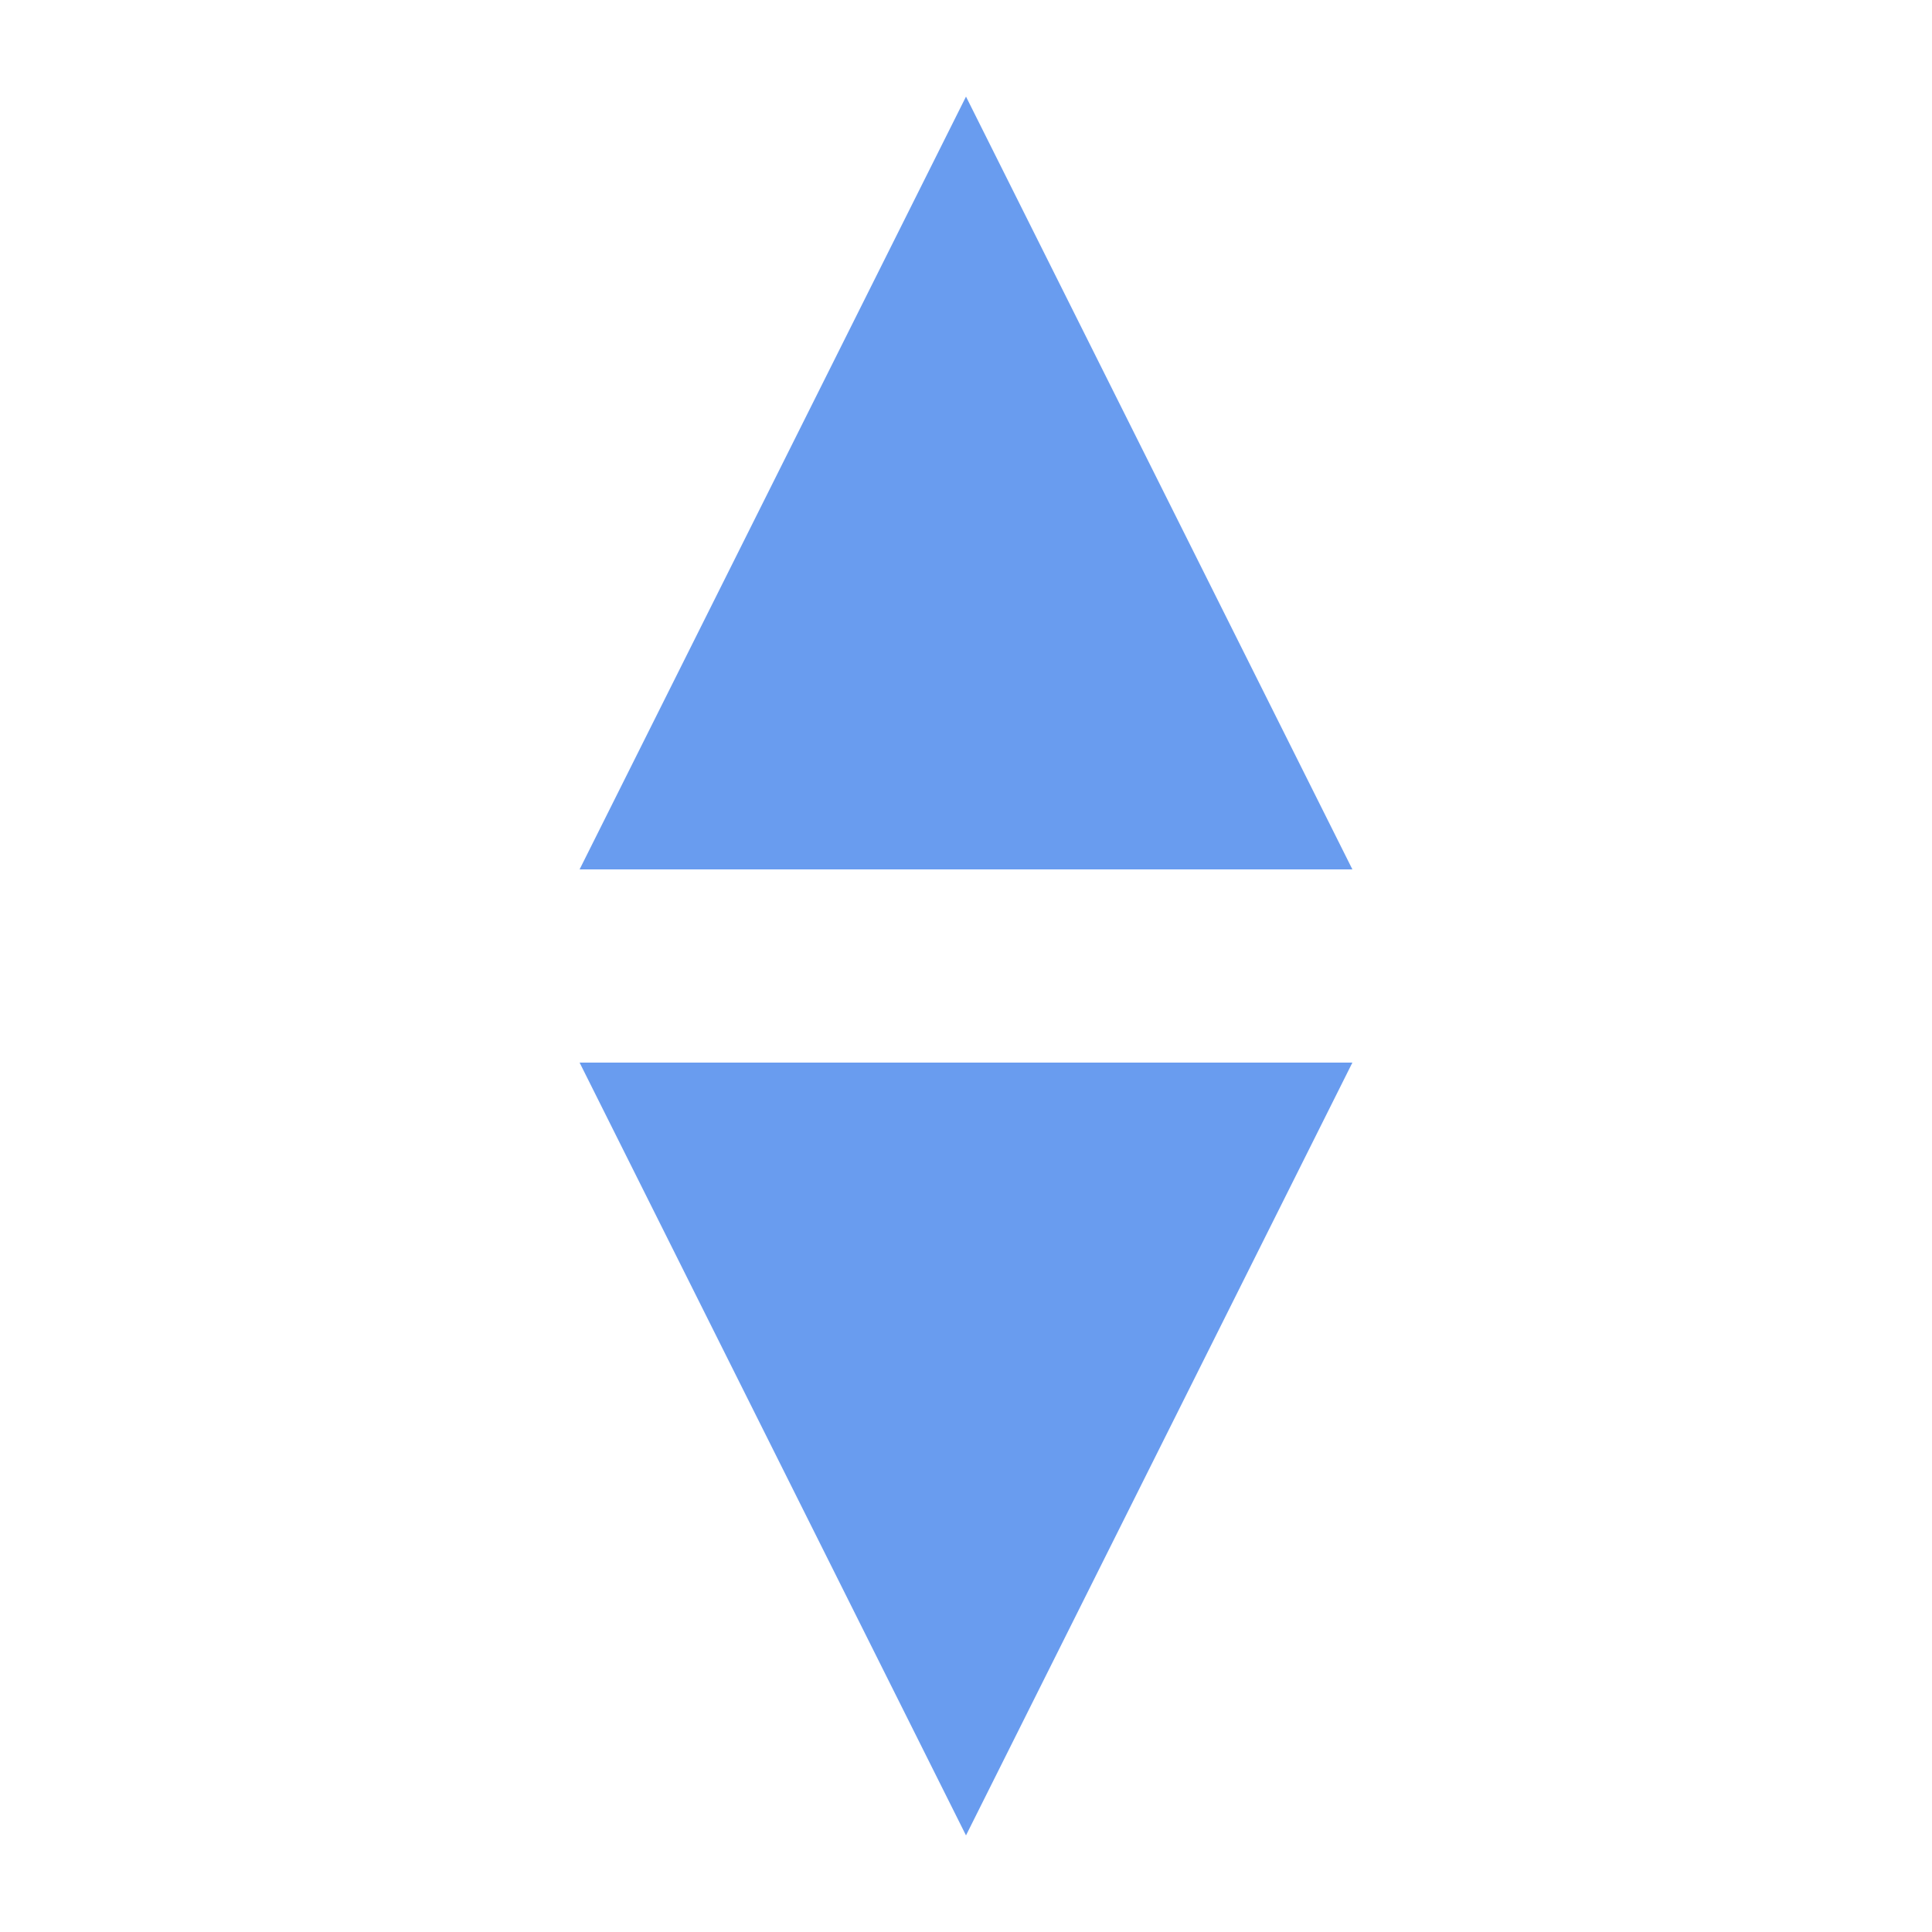
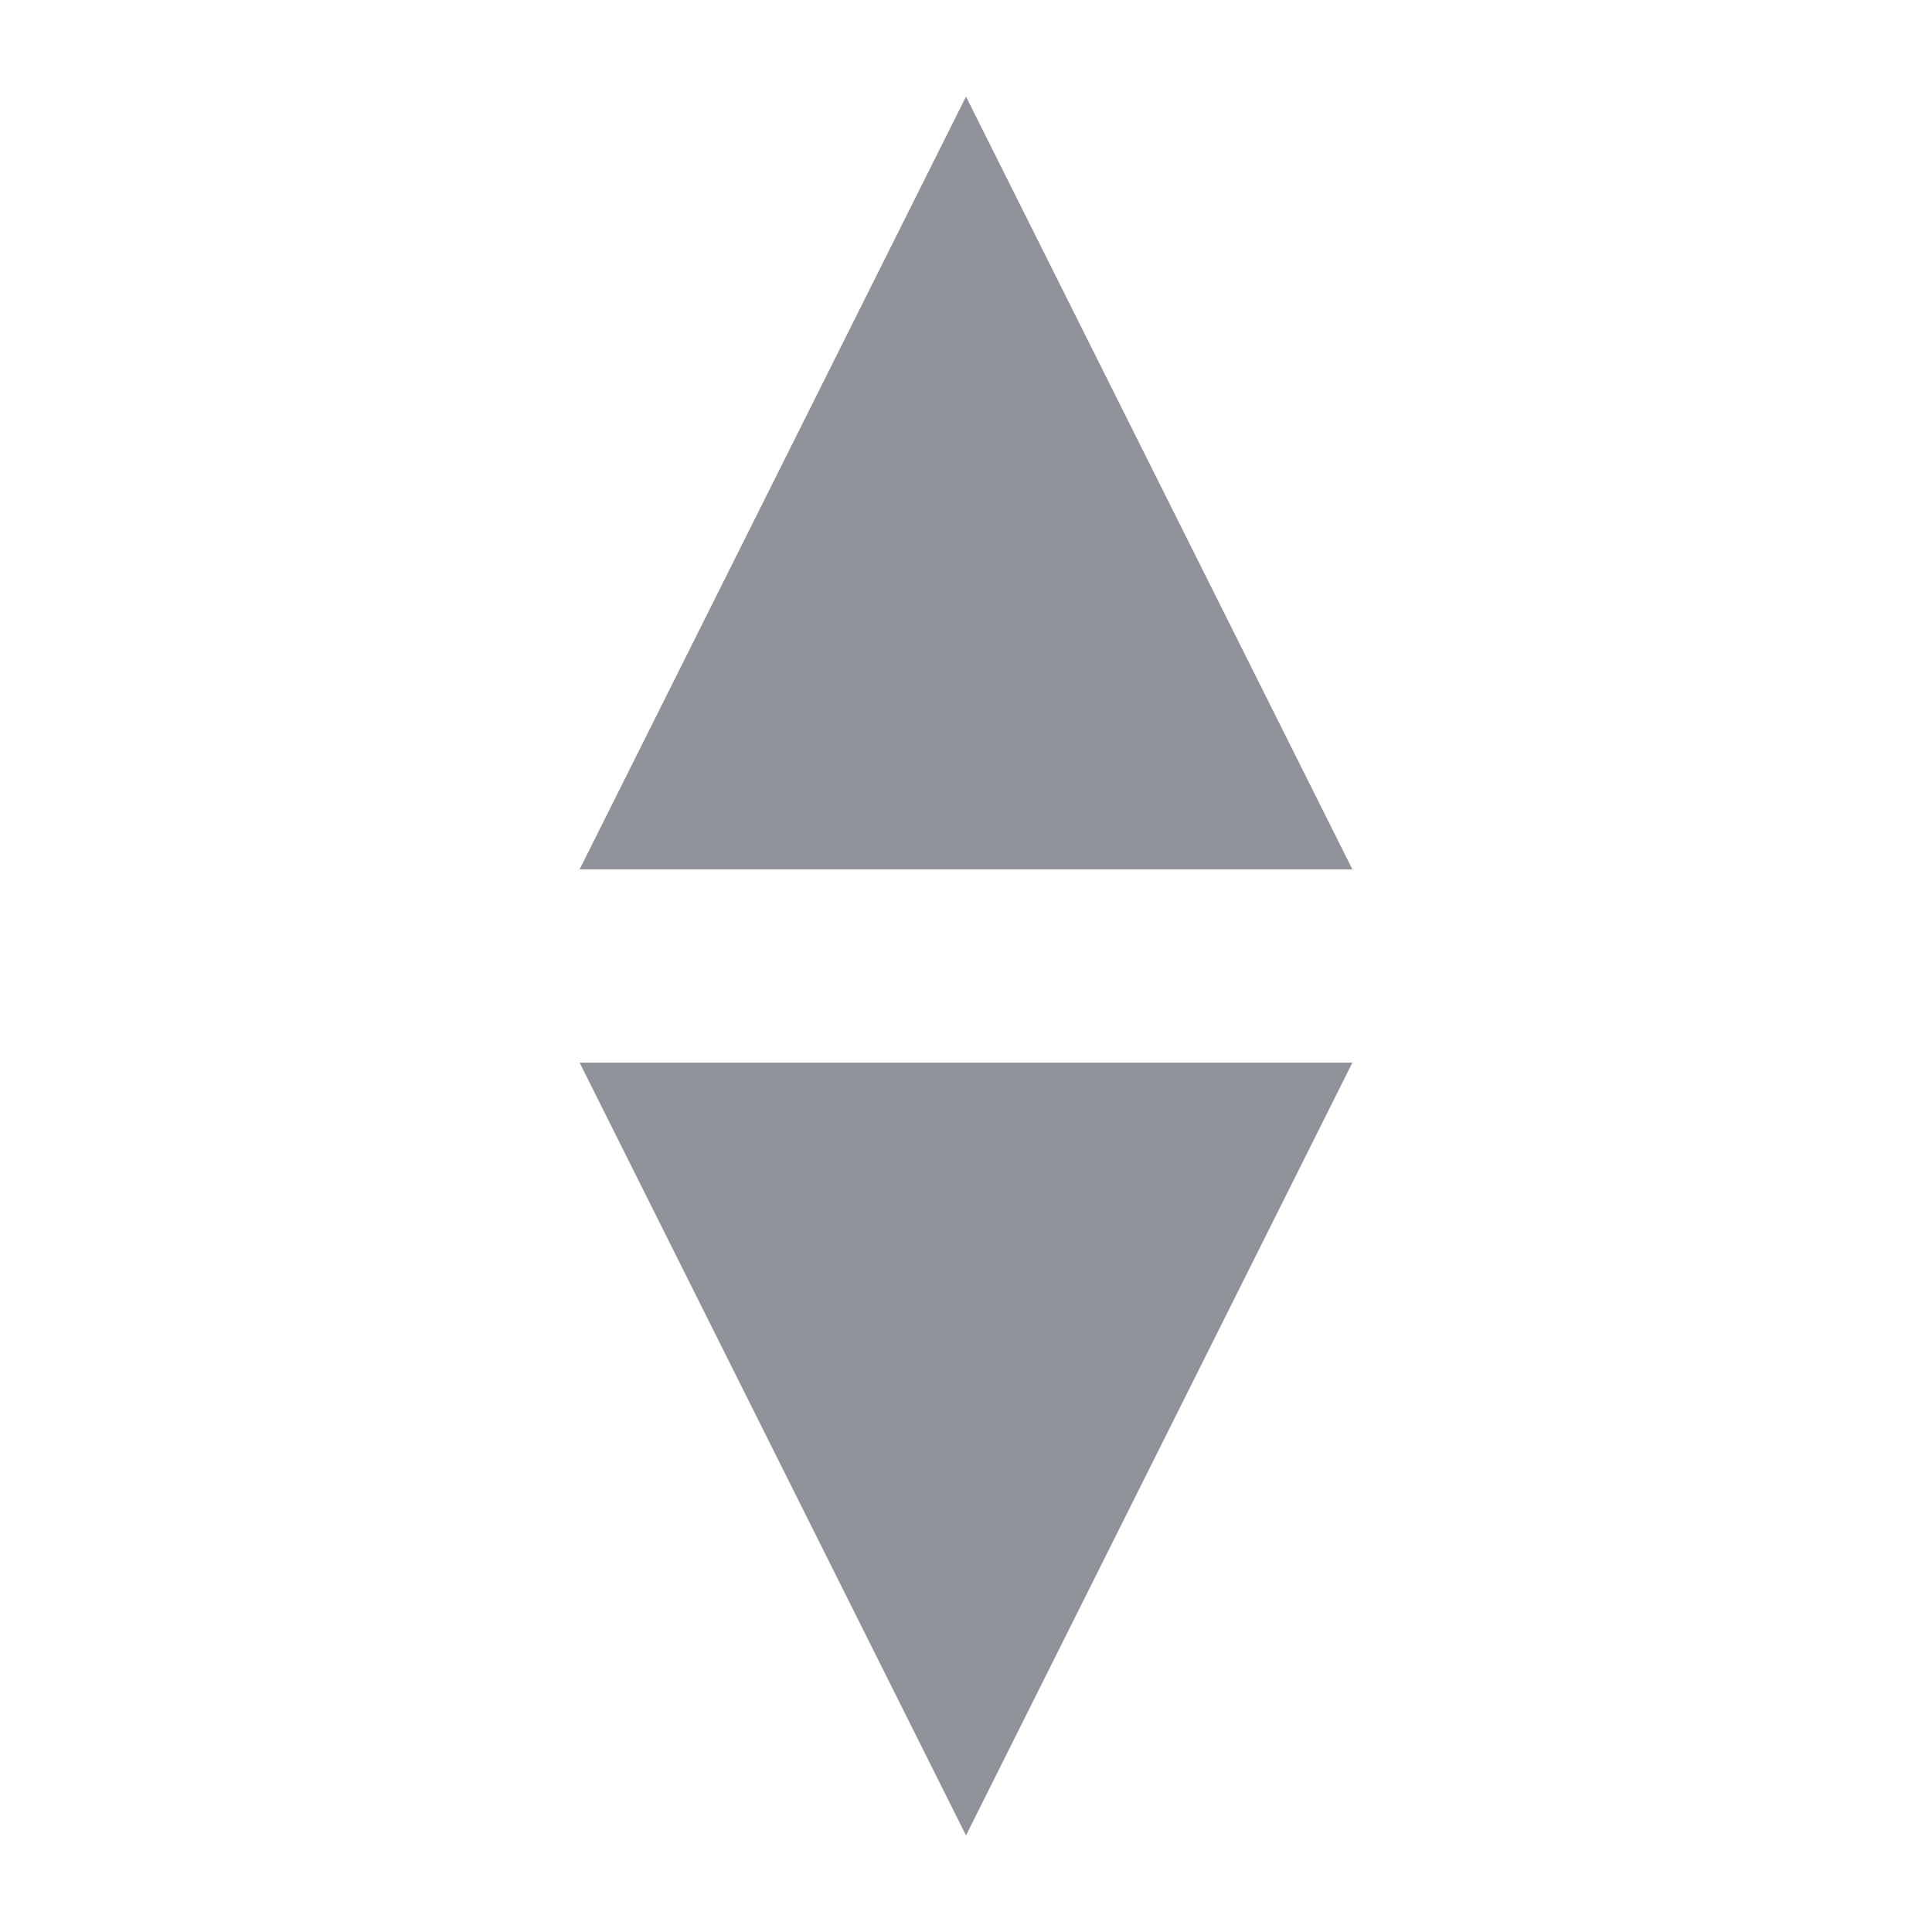
<svg xmlns="http://www.w3.org/2000/svg" viewBox="0 0 20 20">
-   <polygon fill="#055AE5" fill-opacity="0.6" points="6,9 10,1 14,9" />
-   <polygon fill="#055AE5" fill-opacity="0.6" points="6,11 10,19 14,11" />
+   <polygon fill="#909399" fill-opacity="1" points="6,9 10,1 14,9" />
+   <polygon fill="#909399" fill-opacity="1" points="6,11 10,19 14,11" />
</svg>
